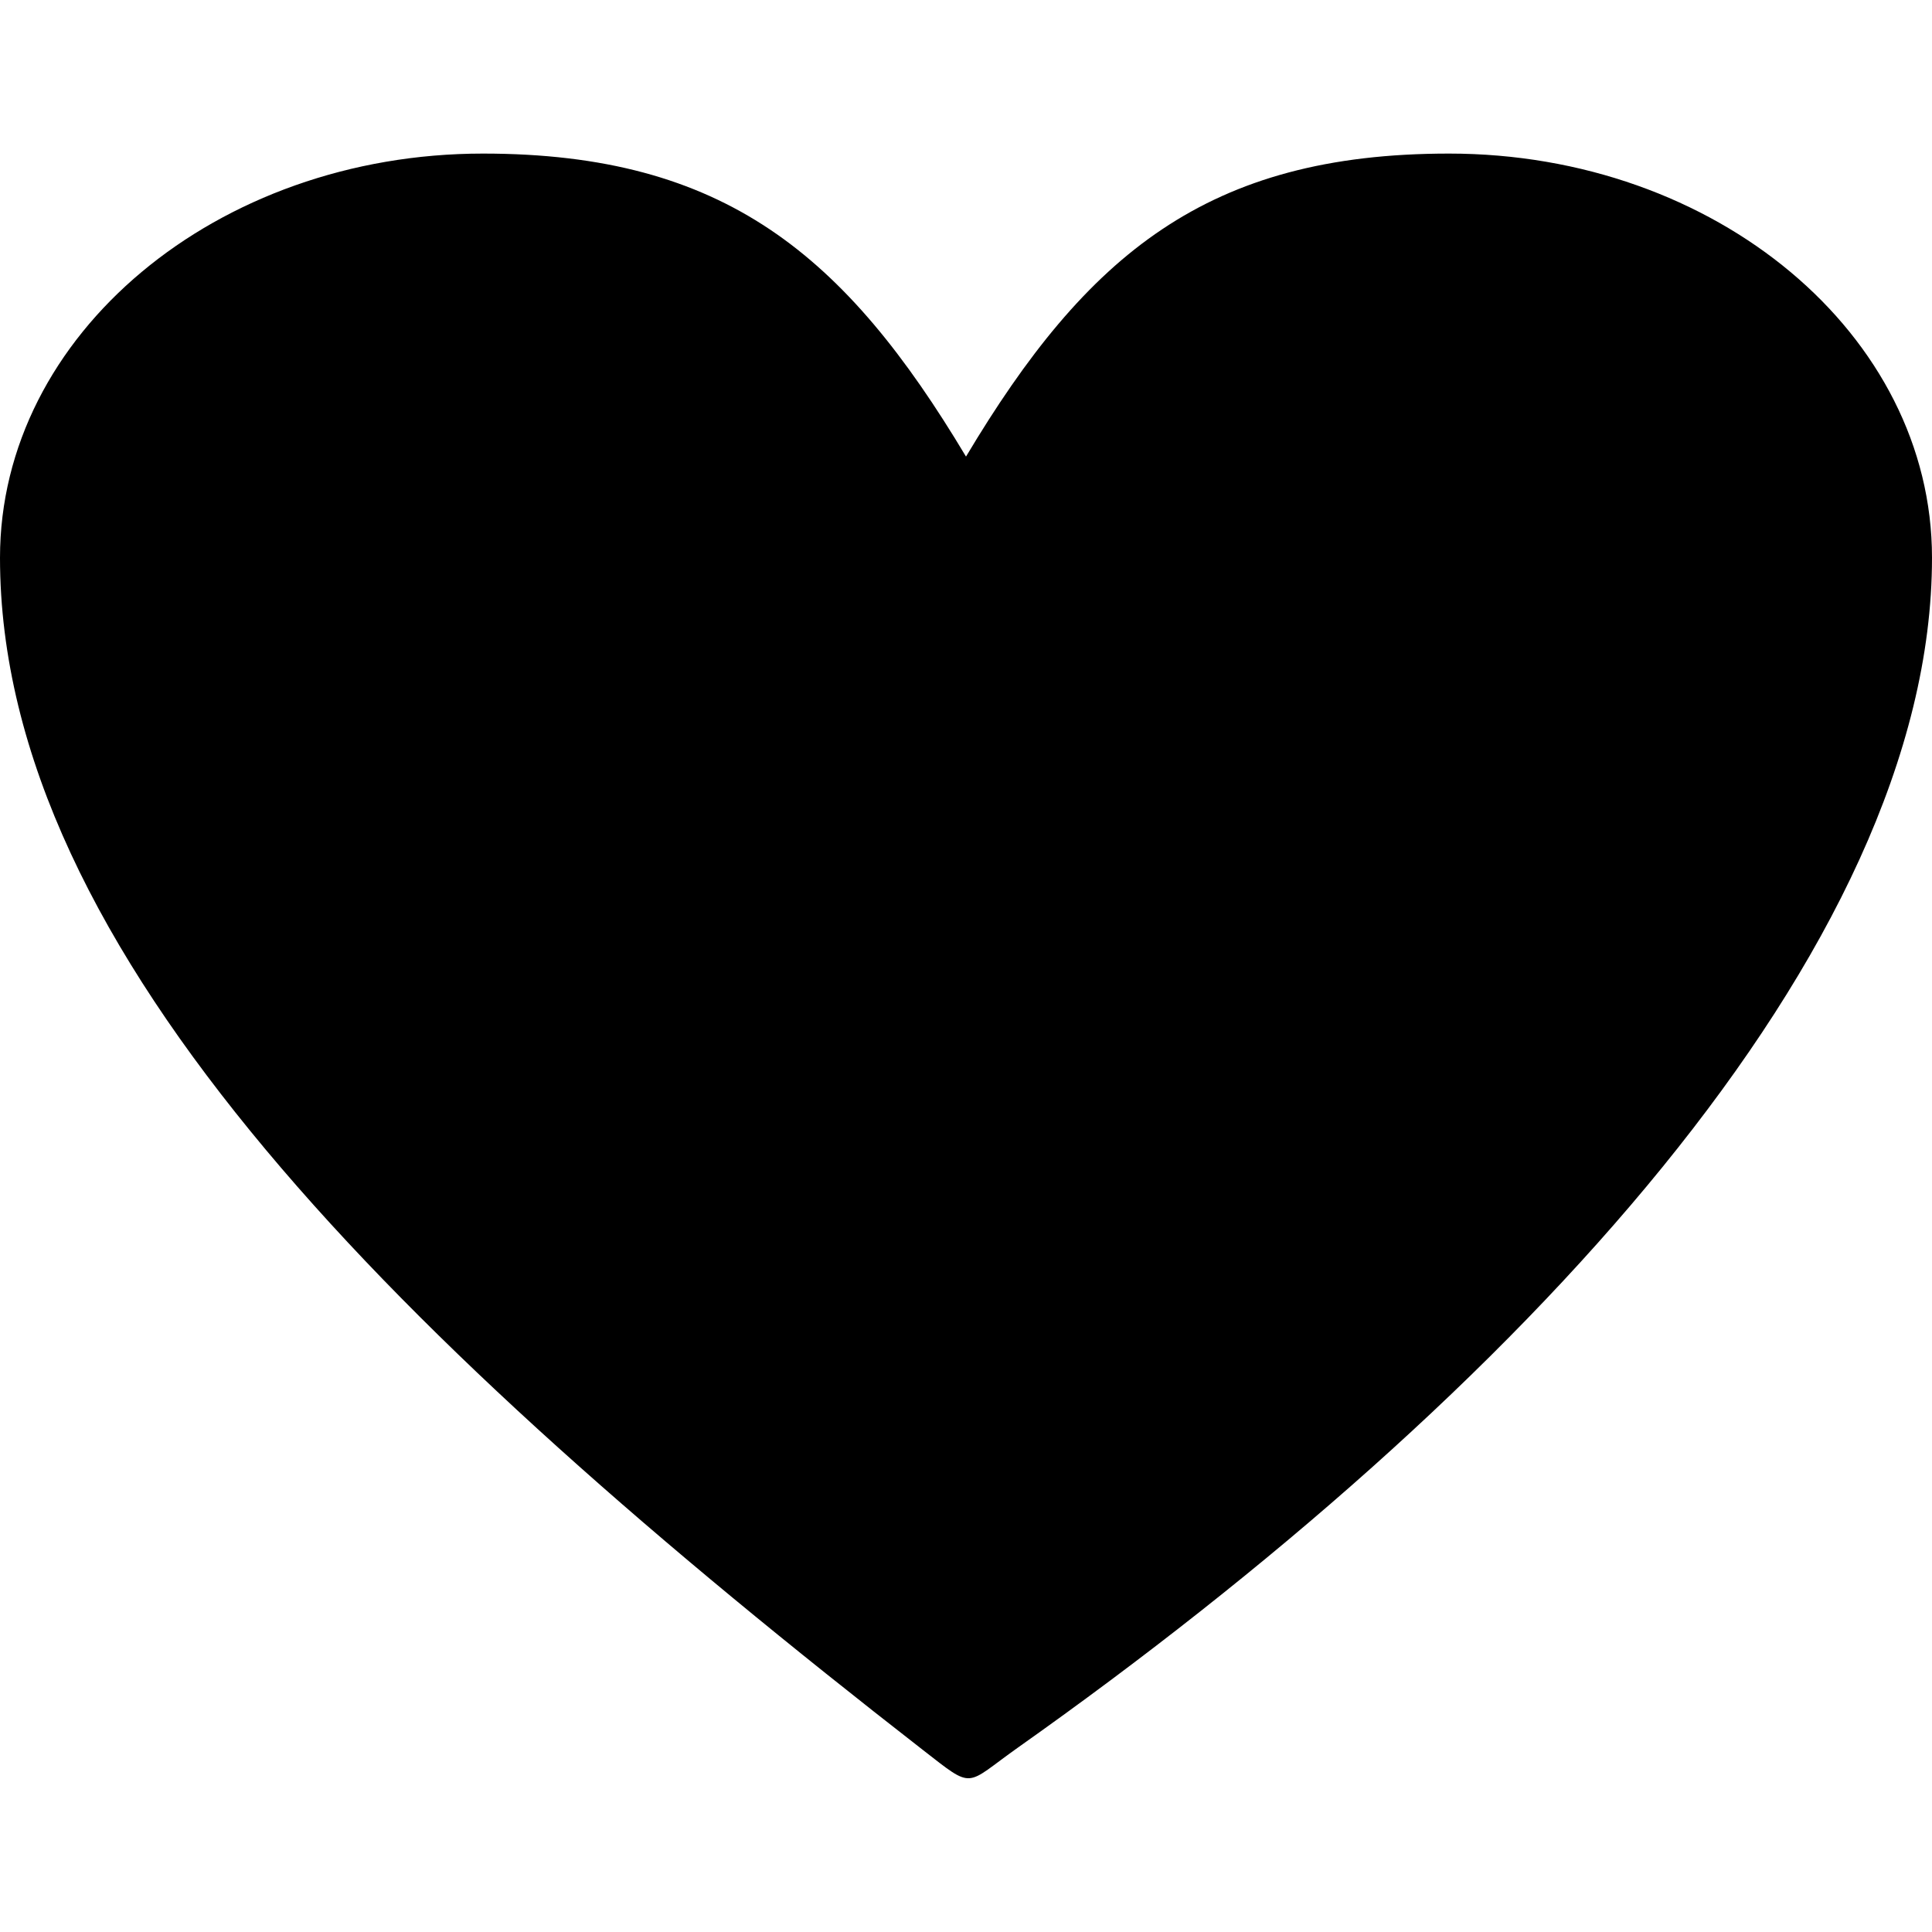
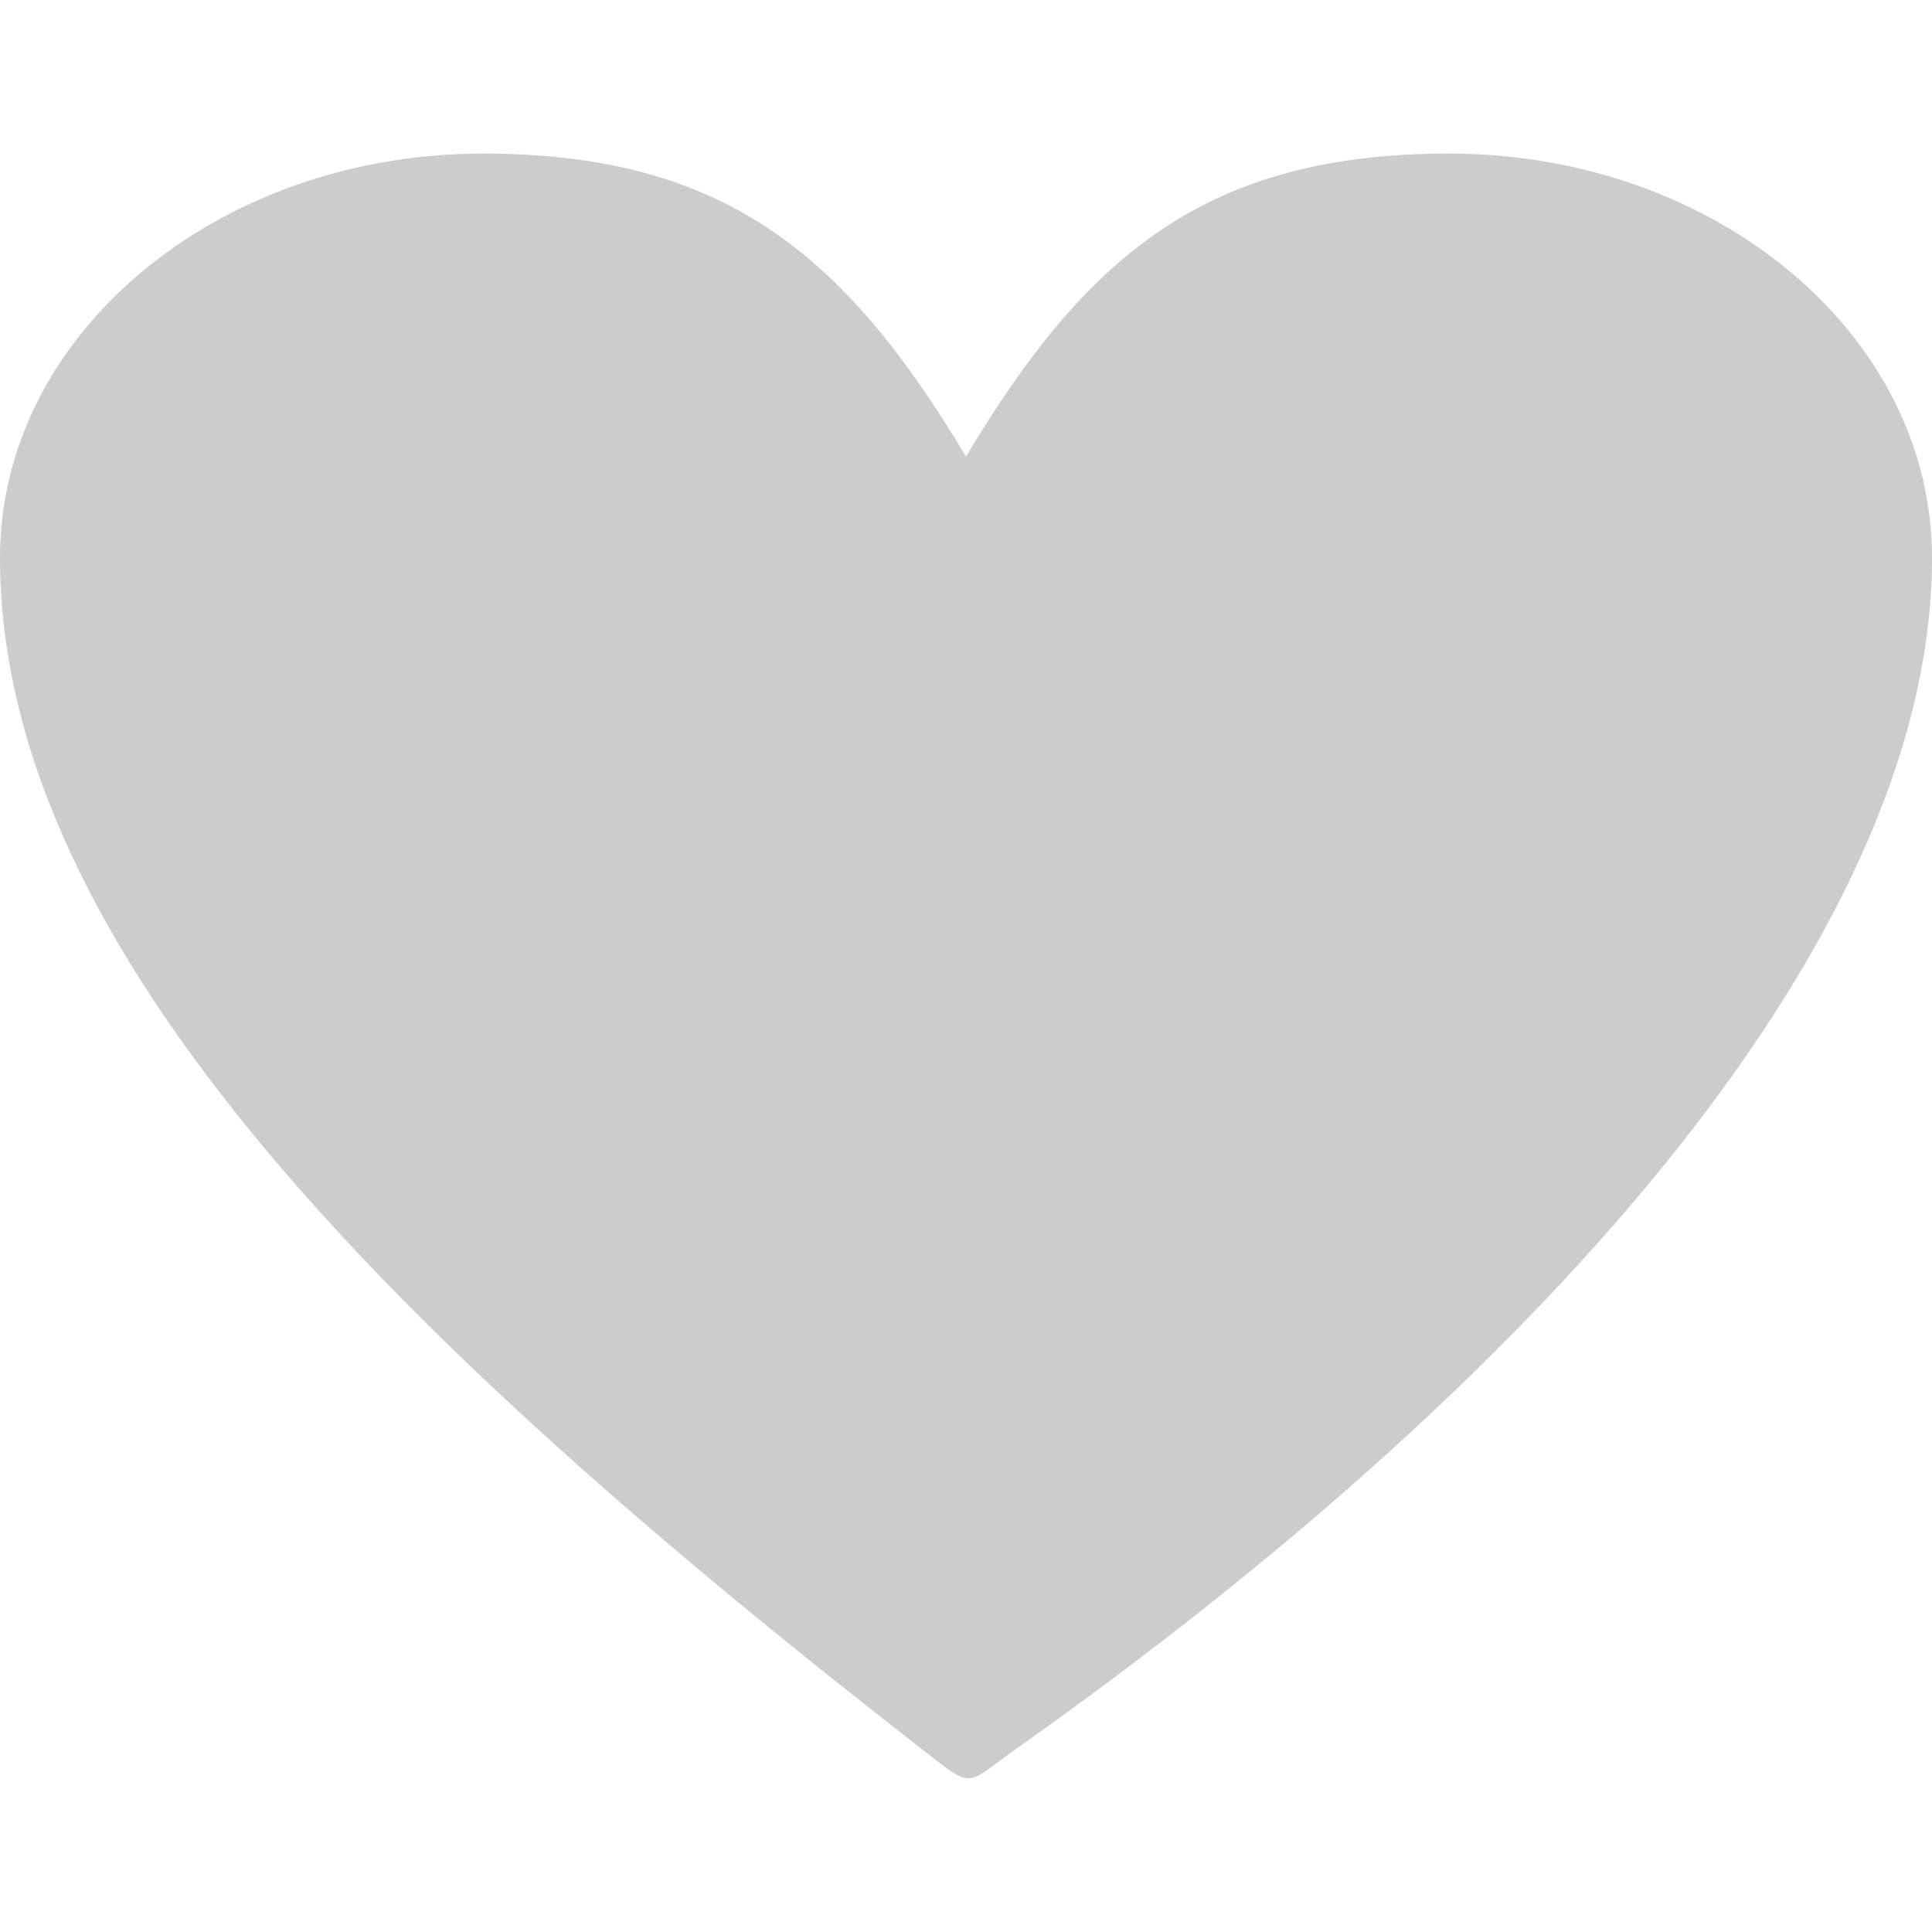
- <svg xmlns="http://www.w3.org/2000/svg" version="1.1" id="Layer_1" x="0px" y="0px" viewBox="0 0 512 512" style="enable-background:new 0 0 512 512;" xml:space="preserve">
-   <path d="M256,121c32-53.6,64-80.3,128-80.3c70.7,0,128,48,128,107.1c0,103.9-109.7,221.6-242.2,315.3c-14.3,10.1-11.4,11.4-25.3,0.6  C106.1,356,0,252.4,0,147.8C0,88.7,57.4,40.7,128,40.7C192,40.7,224,67.5,256,121z" />
+ <svg xmlns="http://www.w3.org/2000/svg" version="1.1" x="0px" y="0px" viewBox="0 0 512 512" style="enable-background:new 0 0 512 512;" xml:space="preserve">
+   <style type="text/css">
+ 	.st0{fill:#CCCCCC;}
+ </style>
+   <g id="Layer_1">
+     <g>
+       <path class="st0" d="M256,121c32-53.6,64-80.3,128-80.3c70.7,0,128,48,128,107.1c0,103.9-109.7,221.6-242.2,315.3    c-14.3,10.1-11.4,11.4-25.3,0.6C106.1,356,0,252.4,0,147.8C0,88.7,57.4,40.7,128,40.7C192,40.7,224,67.5,256,121z" />
+     </g>
+   </g>
+   <g id="Capa_1">
+ </g>
</svg>
